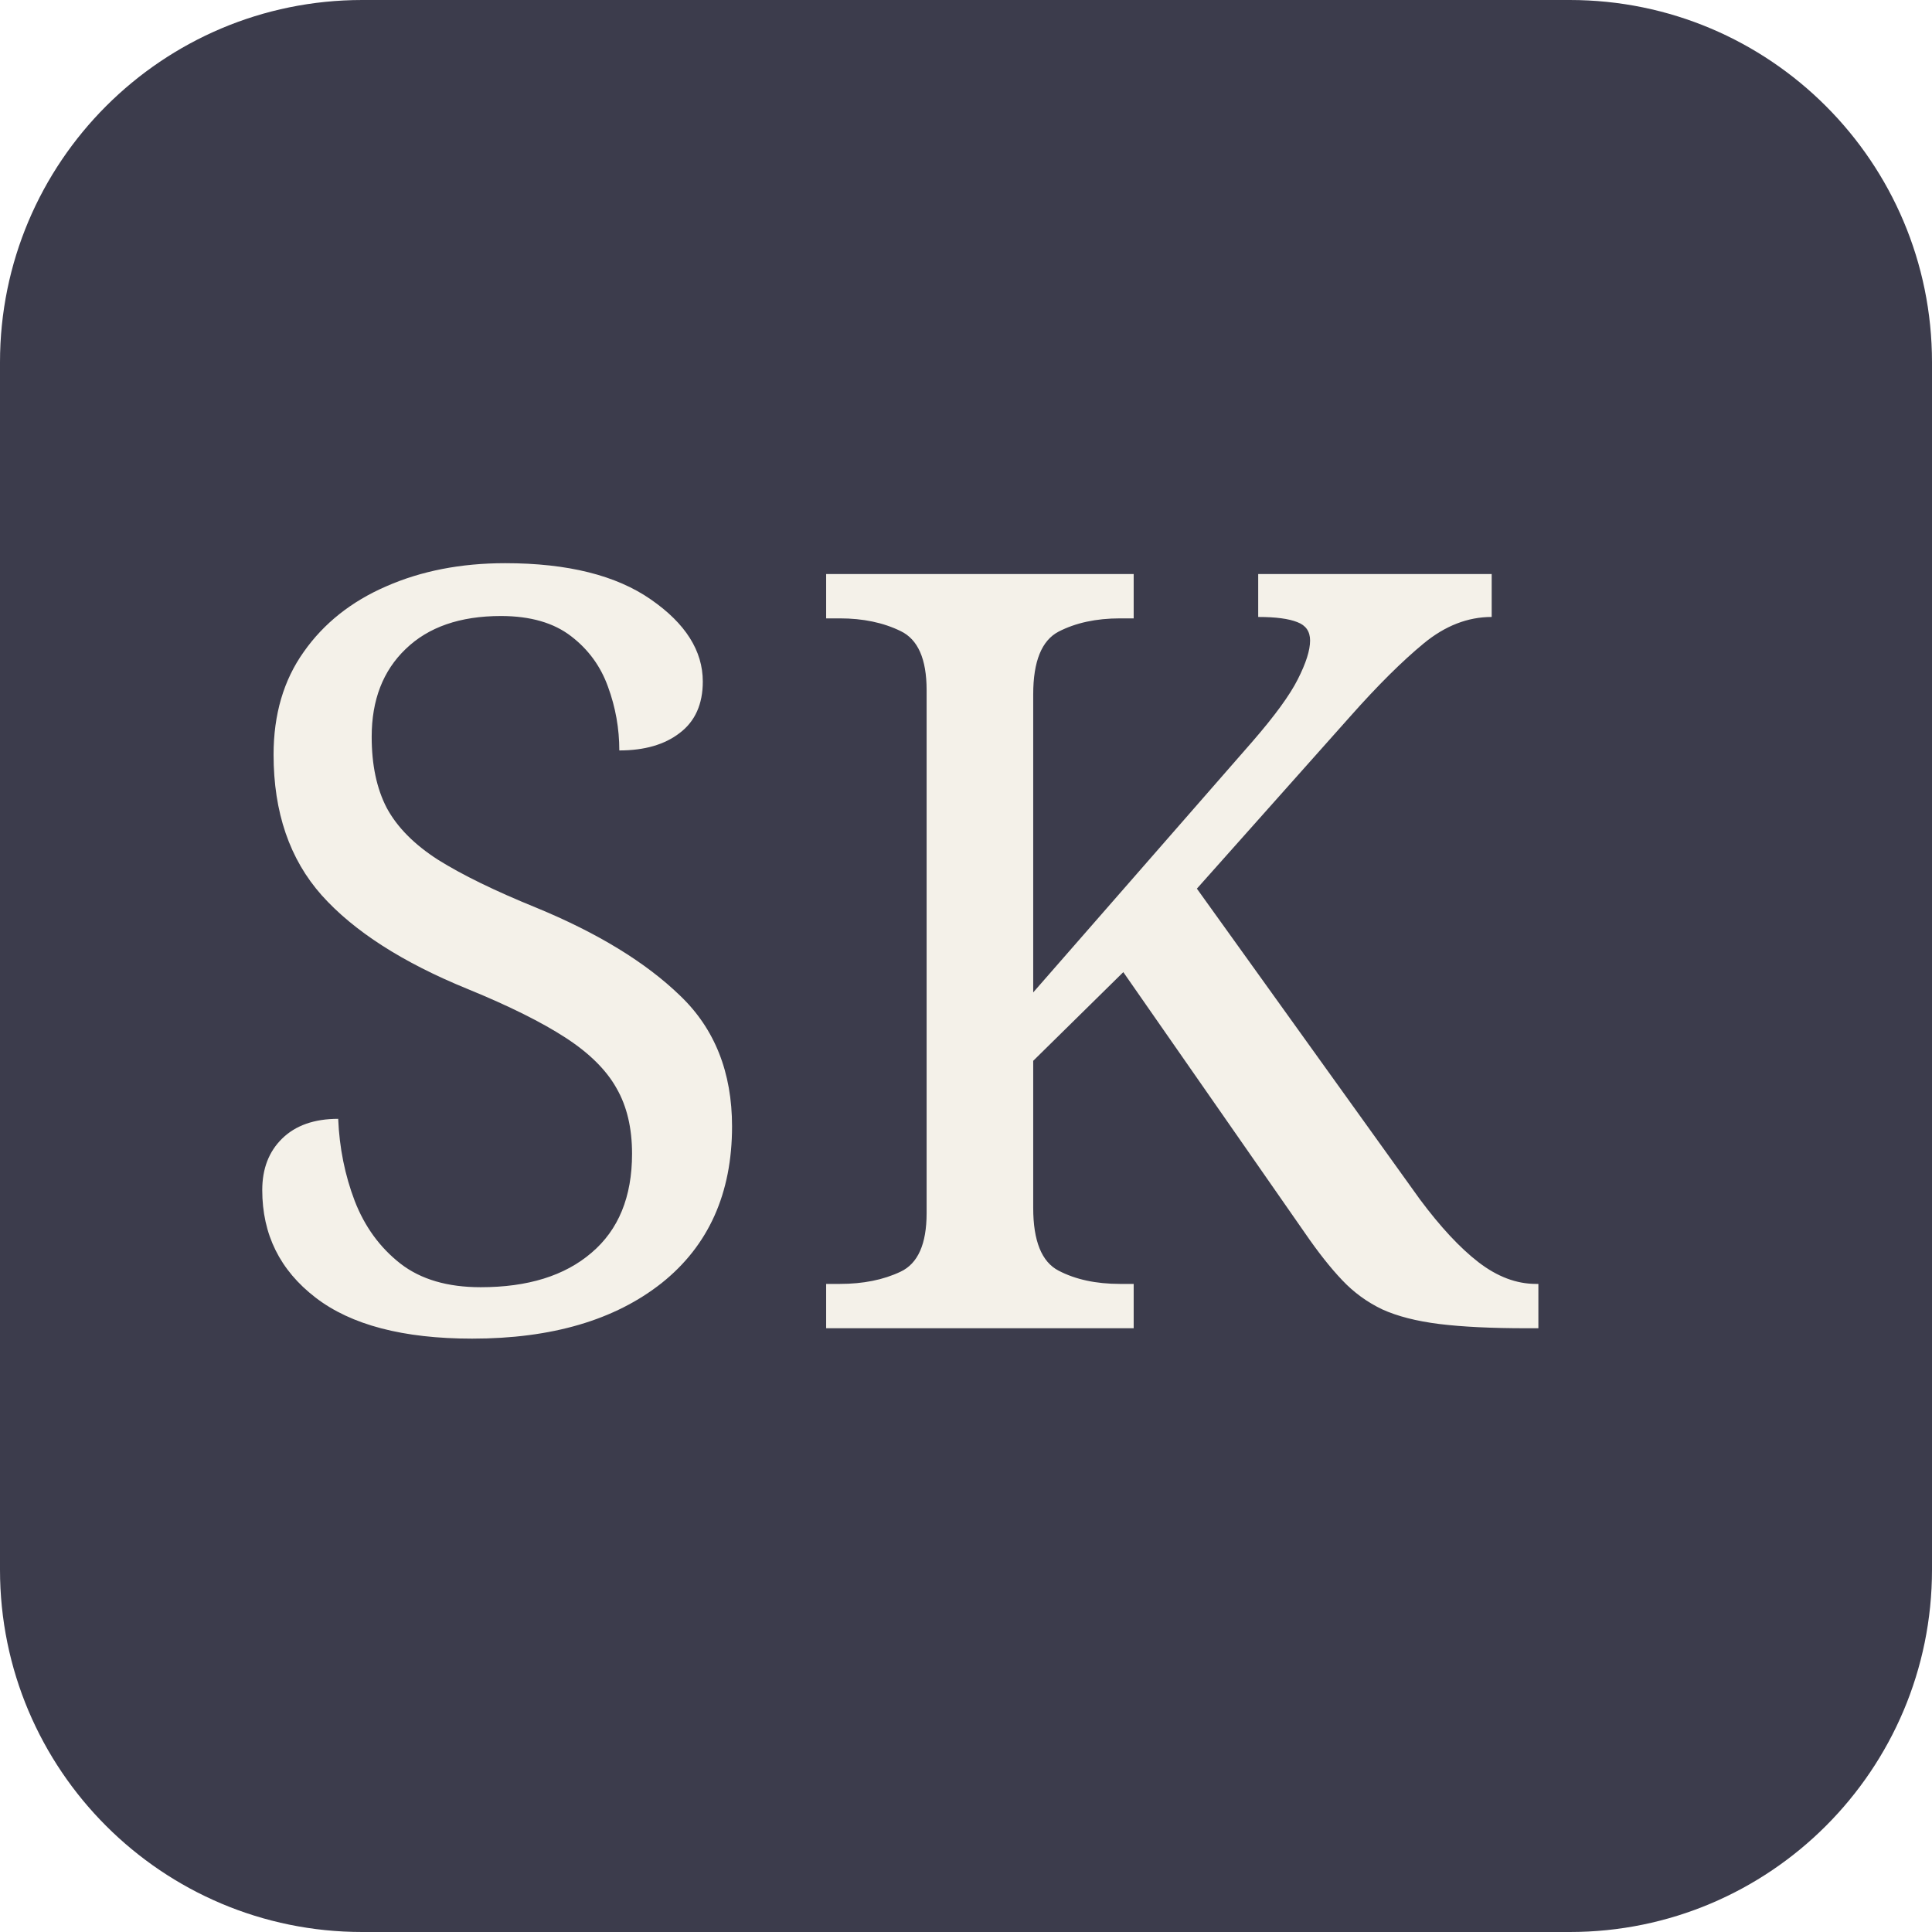
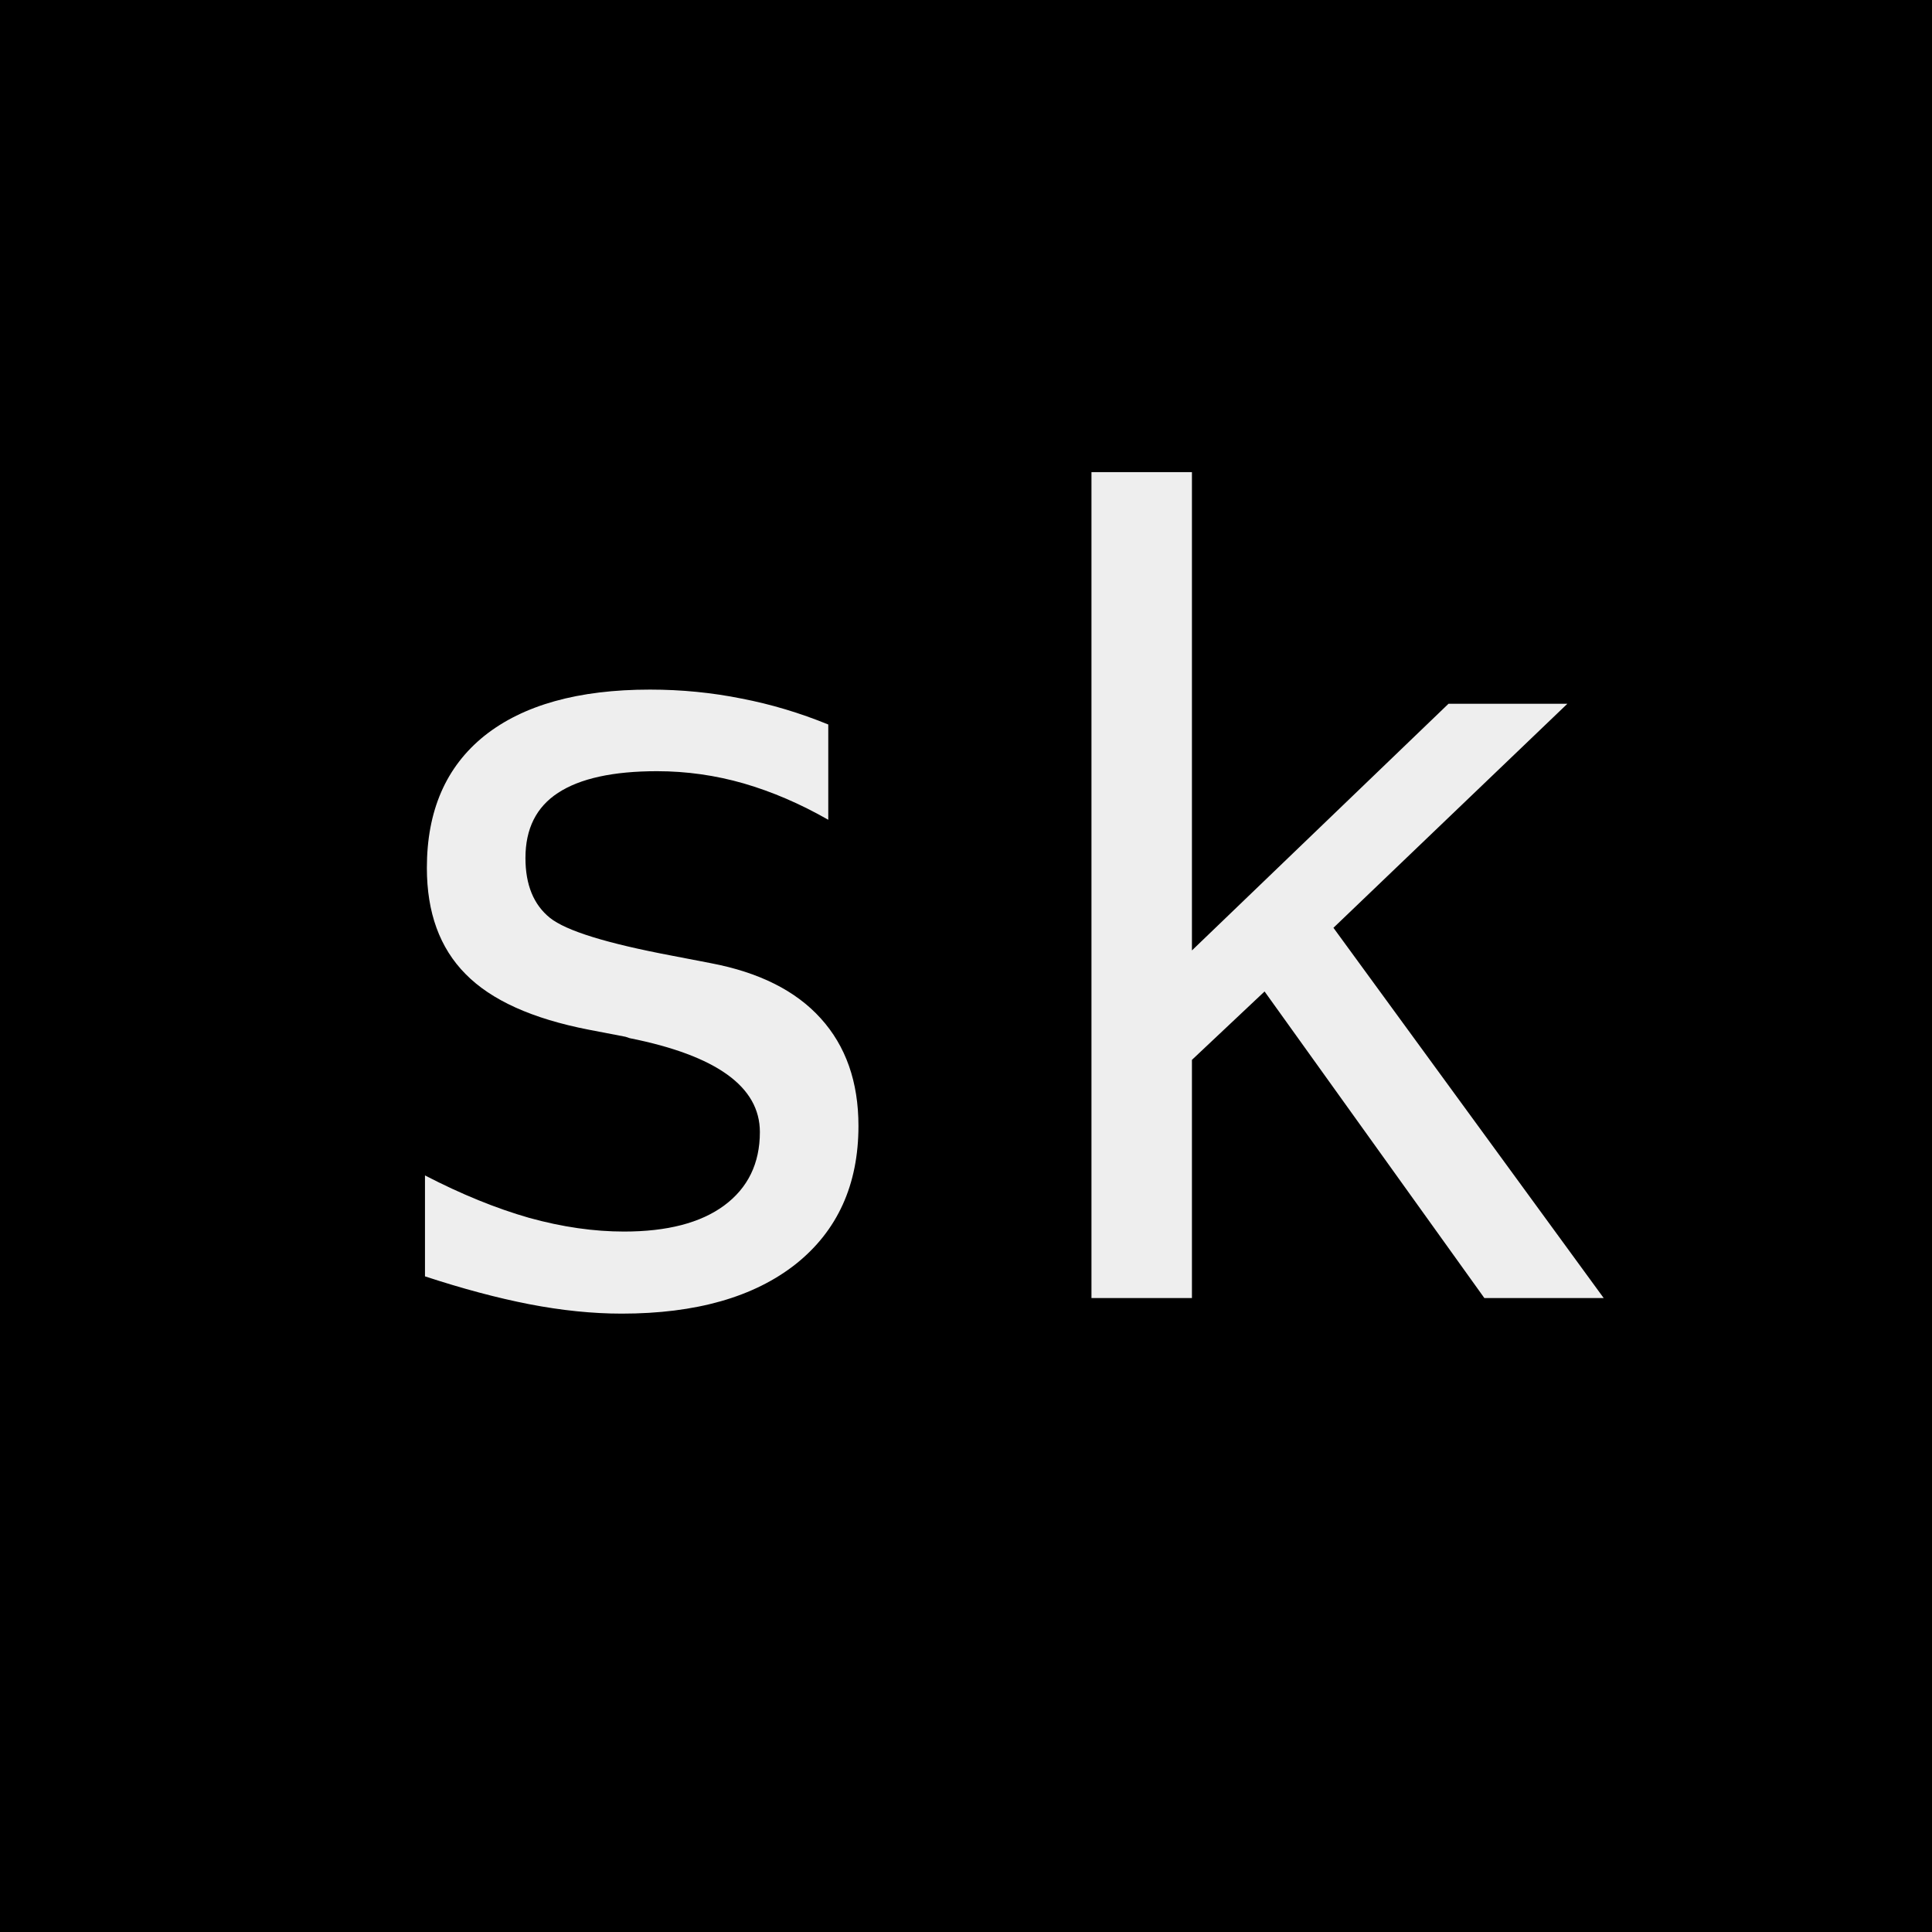
- <svg xmlns="http://www.w3.org/2000/svg" width="64" height="64" viewBox="0 0 64 64">
-   <rect width="64" height="64" rx="12" fill="#3c3c4c" />
-   <text x="7" y="44" fill="#f4f1e9" font-family="Georgia,serif" font-size="35">SK</text>
+ <svg xmlns="http://www.w3.org/2000/svg" viewBox="0 0 64 64">
+   <rect width="64" height="64" fill="#000" />
+   <text x="32" y="43" text-anchor="middle" fill="#eee" font-family="monospace" font-size="36">sk</text>
</svg>
